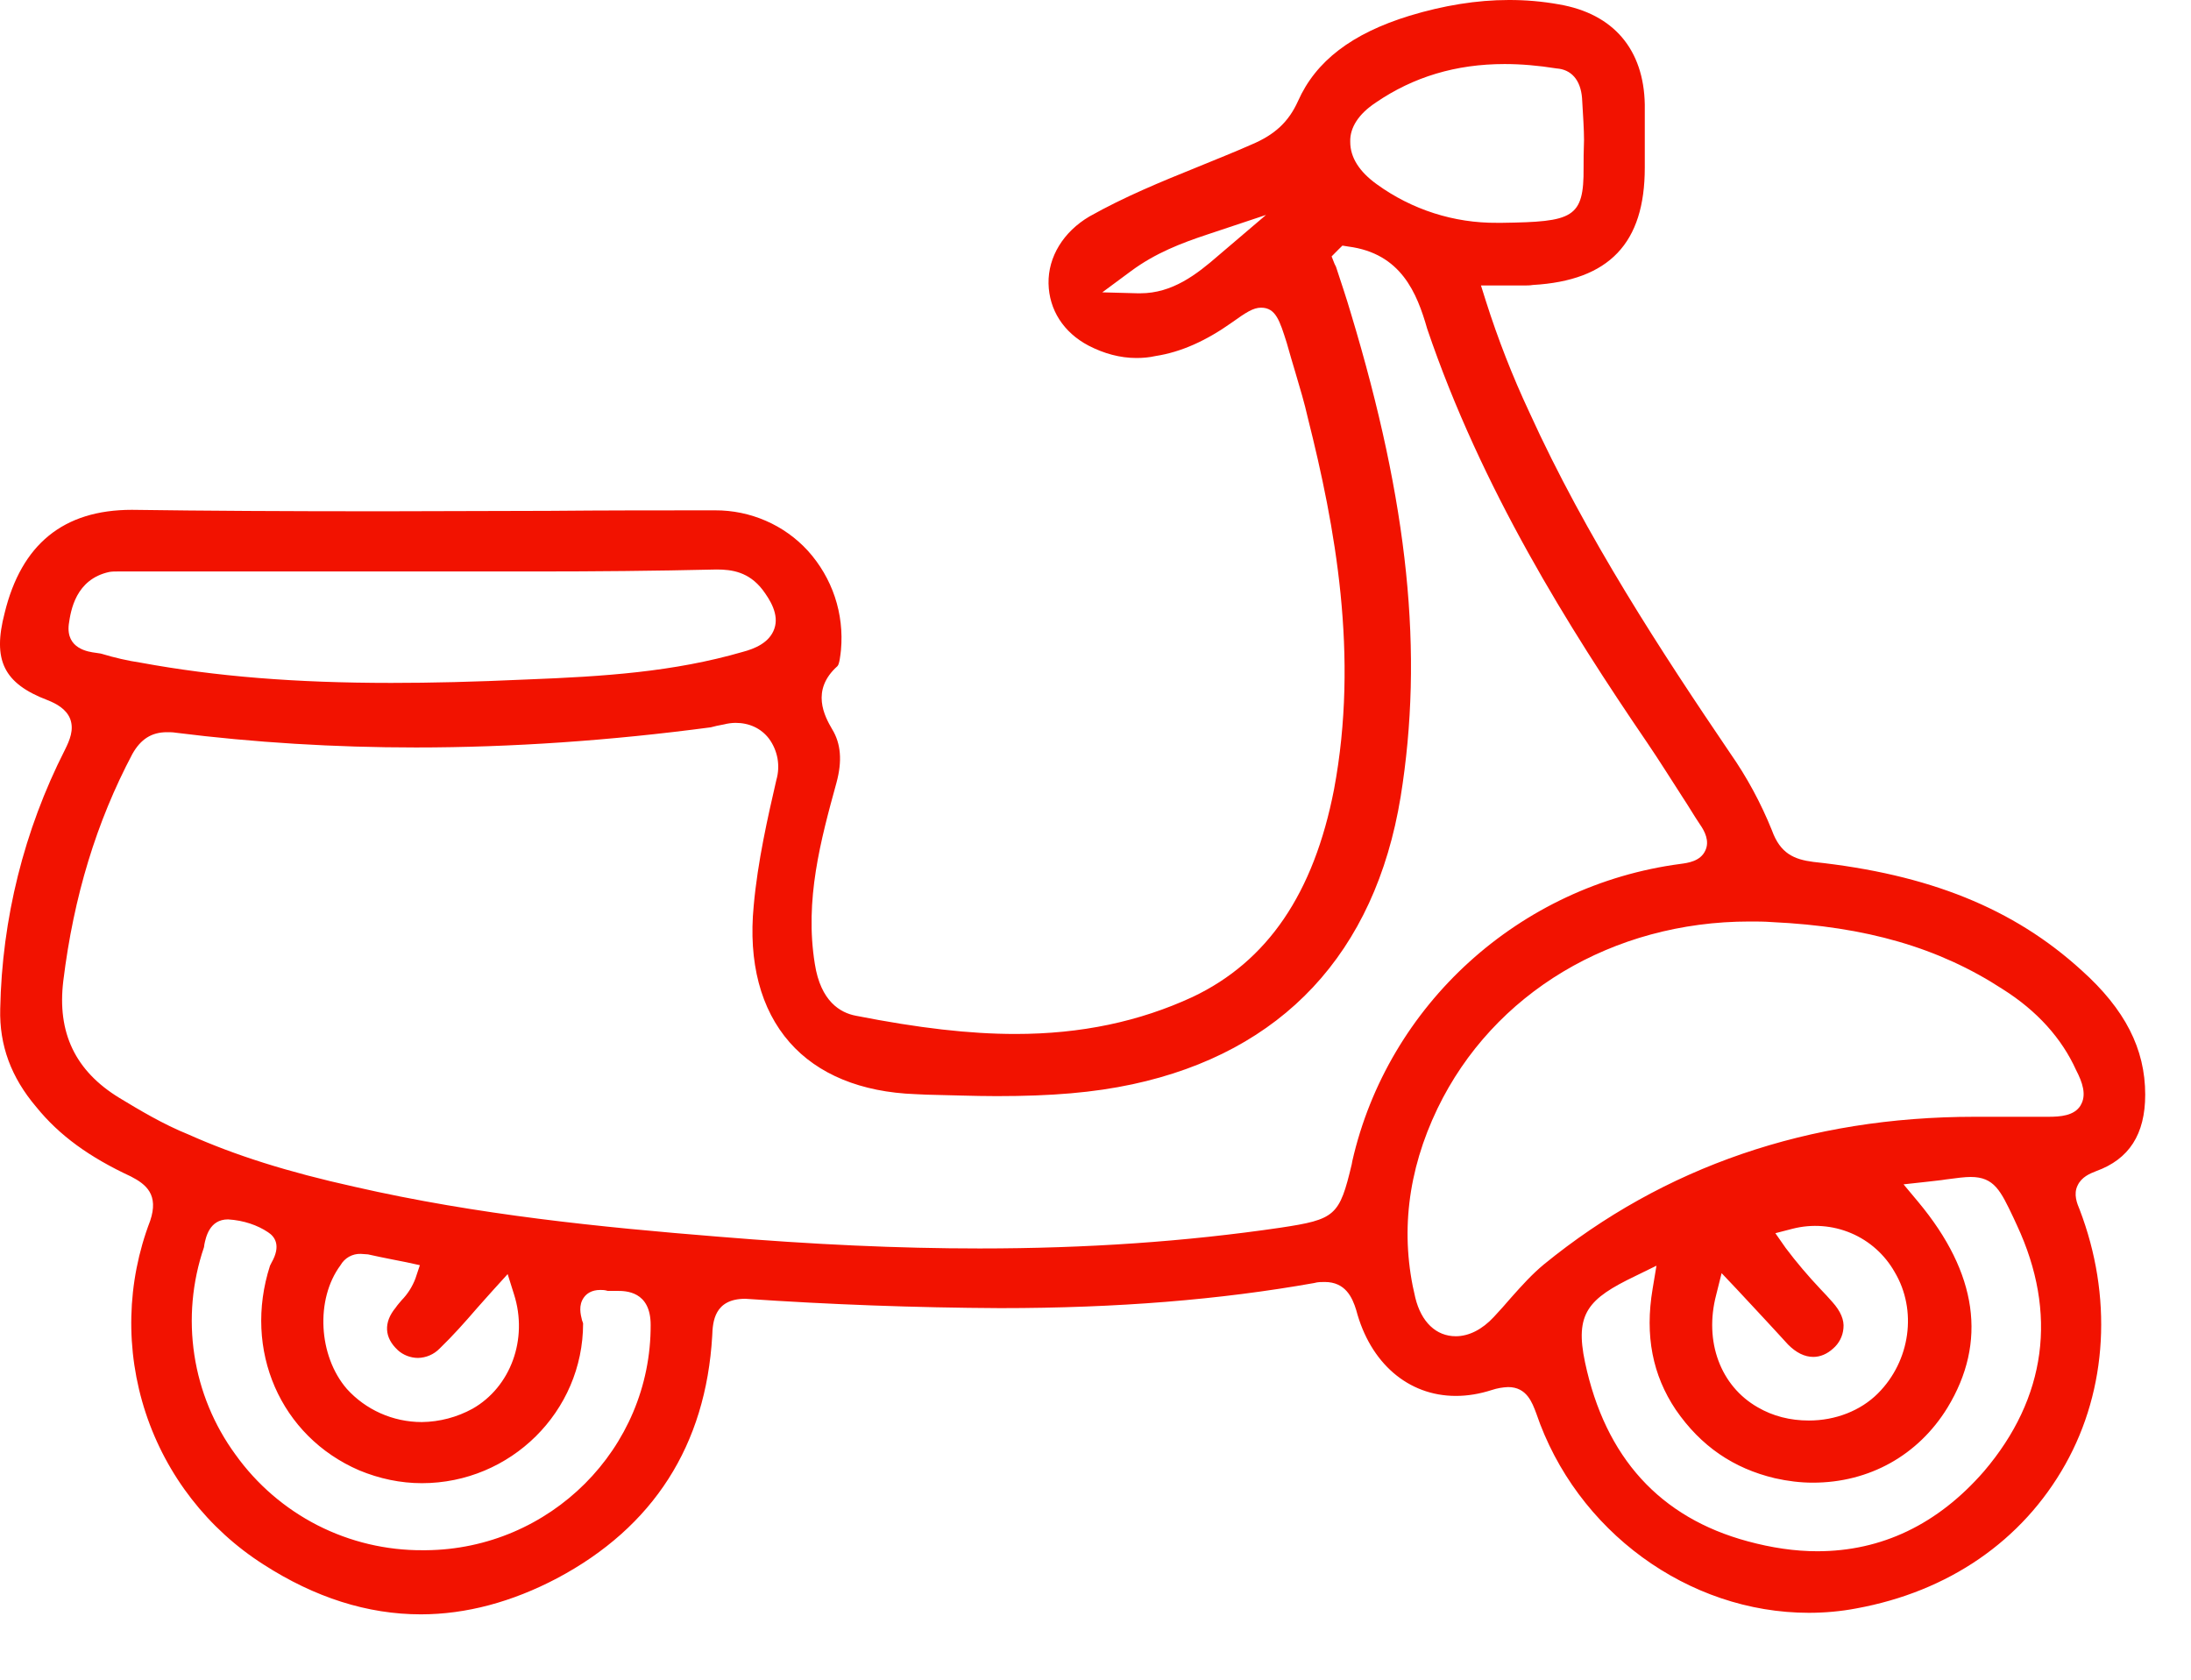
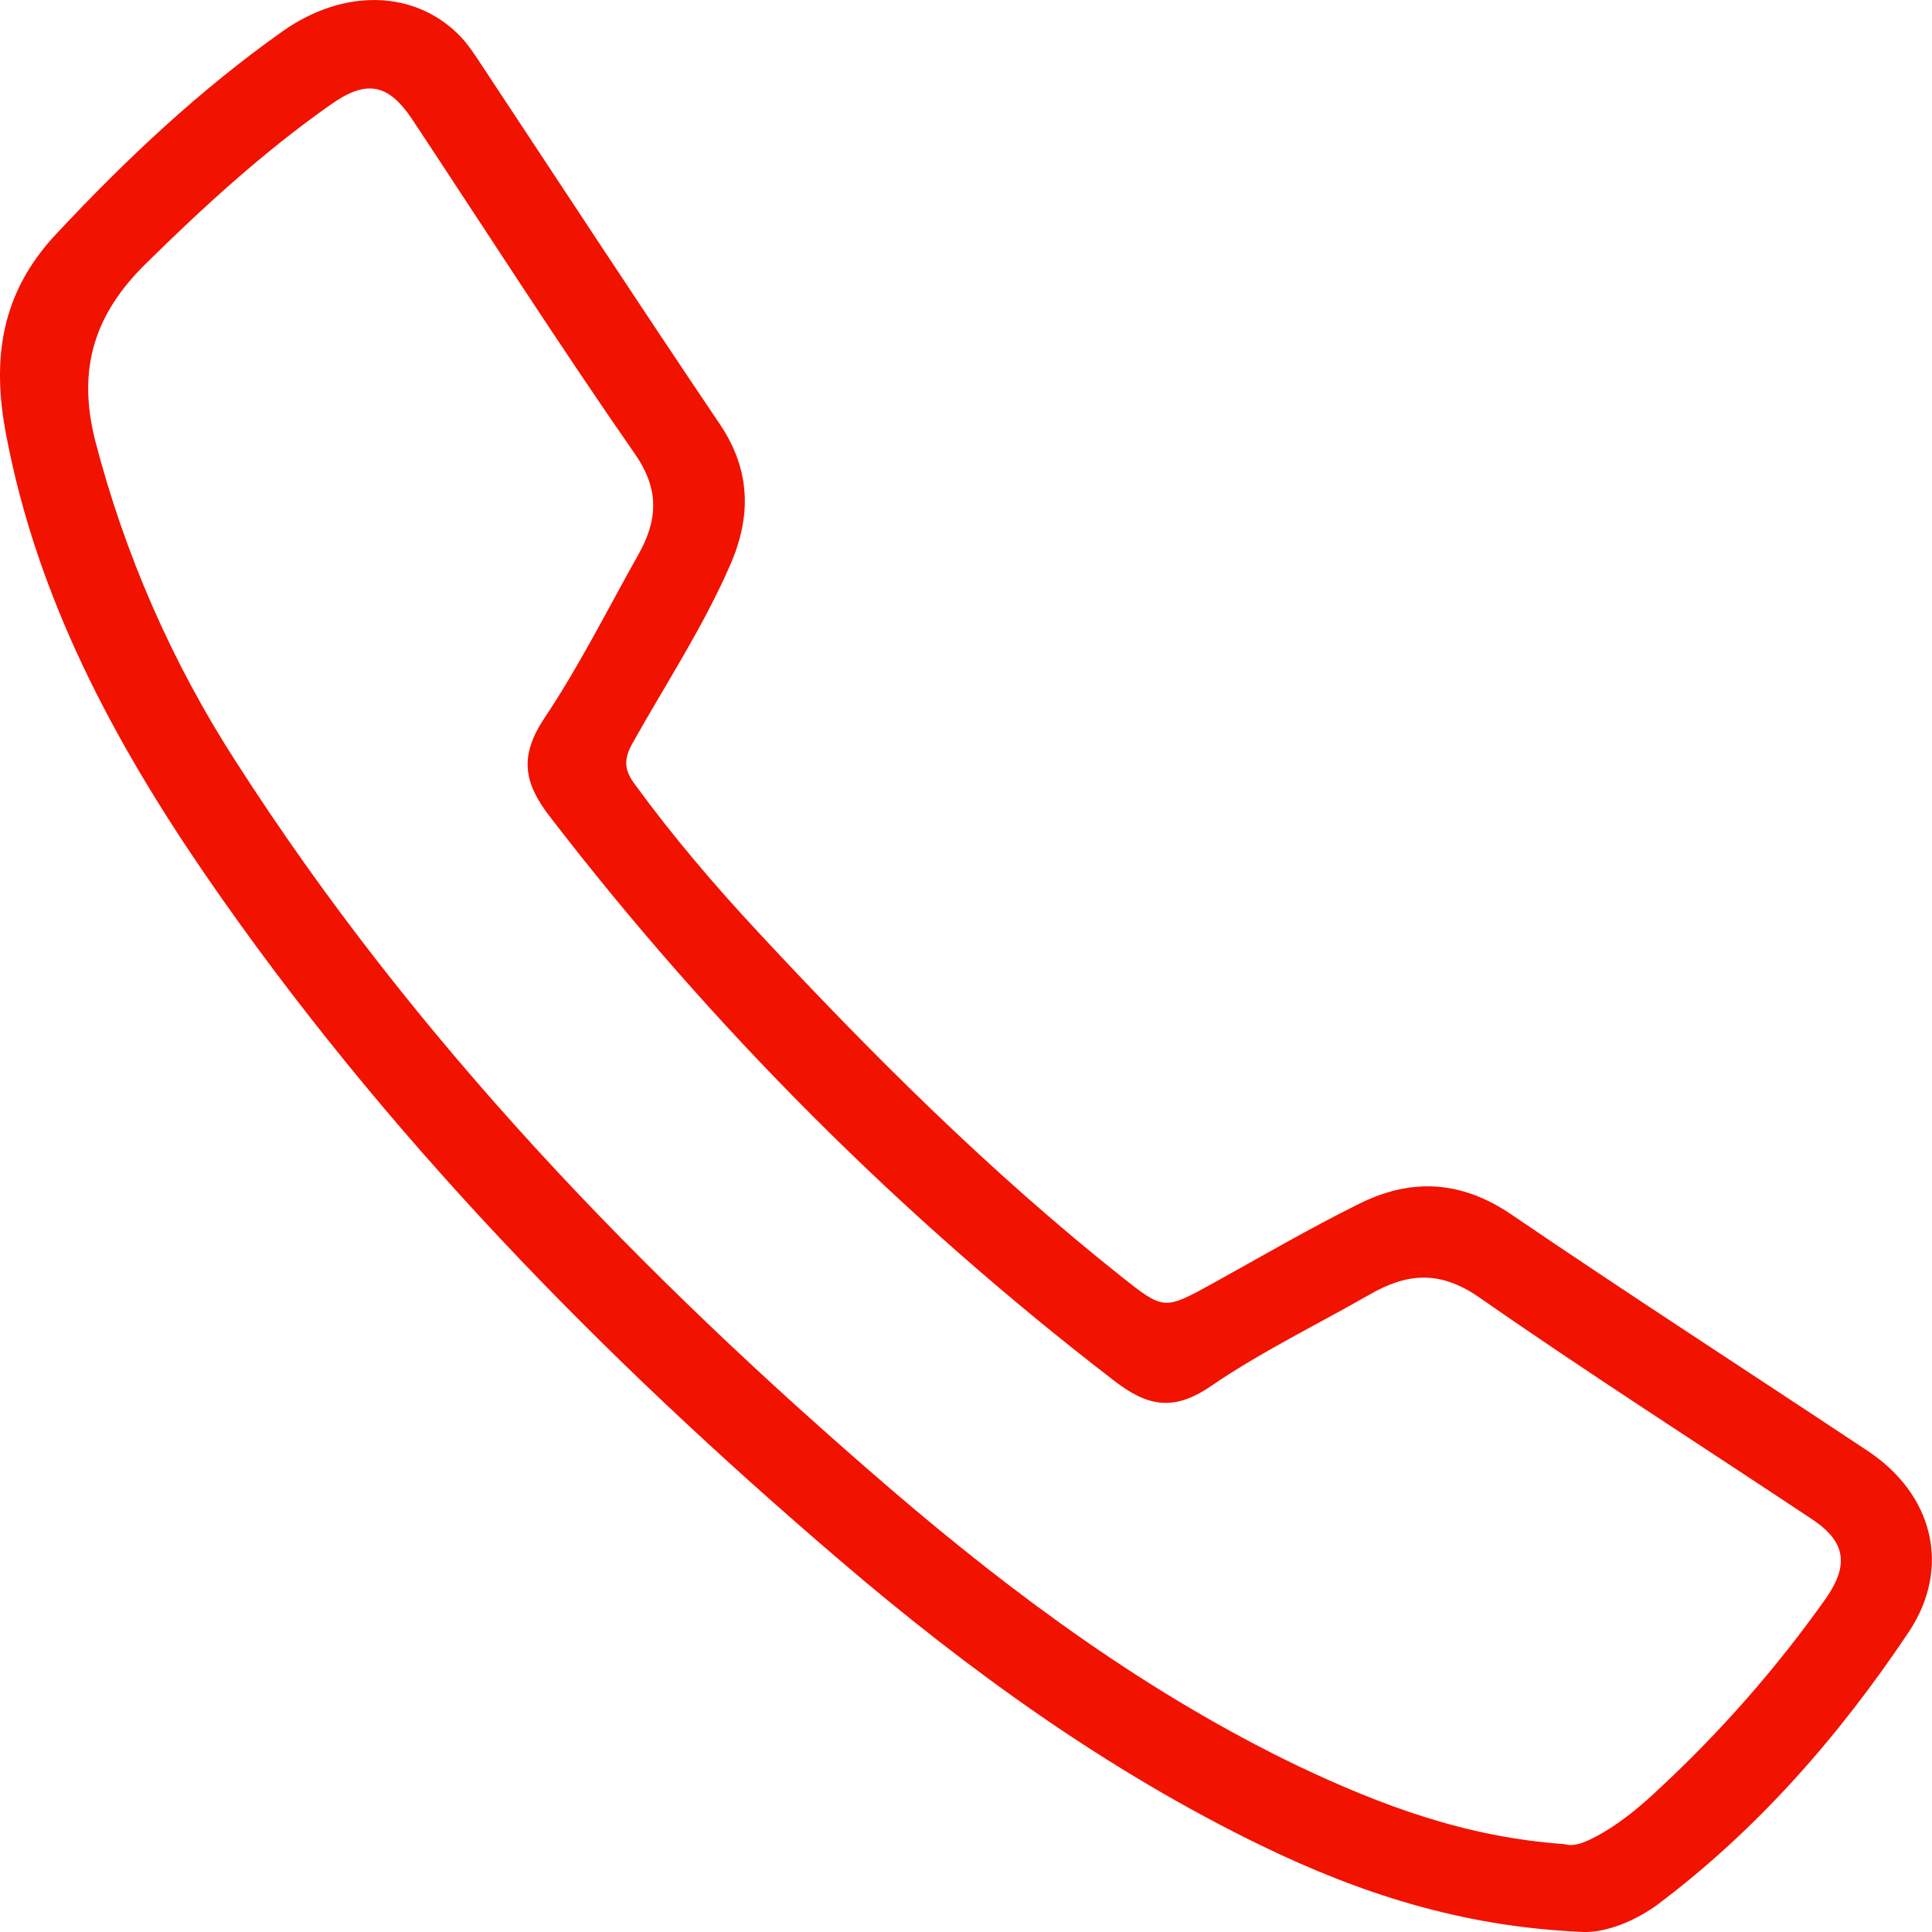
- <svg xmlns="http://www.w3.org/2000/svg" width="30" height="23" viewBox="0 0 30 23" fill="none">
-   <path d="M29.373 14.989C29.373 14.361 29.096 13.82 28.502 13.287C27.57 12.437 26.409 11.971 24.829 11.802C24.565 11.768 24.376 11.687 24.262 11.37C24.111 10.996 23.919 10.64 23.688 10.31C22.763 8.946 21.716 7.352 20.94 5.644C20.709 5.151 20.511 4.644 20.346 4.125L20.278 3.909H20.86C20.907 3.909 20.948 3.909 20.988 3.902C22.035 3.842 22.521 3.329 22.521 2.296V1.43C22.507 0.68 22.095 0.188 21.346 0.06C21.118 0.019 20.887 -0.001 20.656 2.3802e-05C20.224 2.3802e-05 19.766 0.074 19.299 0.216C18.509 0.459 18.016 0.837 17.773 1.384C17.645 1.668 17.456 1.844 17.139 1.978C16.896 2.086 16.653 2.181 16.409 2.282C15.889 2.492 15.397 2.694 14.917 2.964C14.56 3.174 14.35 3.518 14.357 3.882C14.364 4.24 14.56 4.551 14.904 4.732C15.114 4.841 15.336 4.902 15.559 4.902C15.647 4.902 15.734 4.895 15.822 4.875C16.173 4.821 16.517 4.665 16.869 4.415C17.058 4.28 17.159 4.213 17.267 4.213C17.47 4.213 17.523 4.395 17.618 4.693C17.658 4.834 17.699 4.976 17.74 5.111C17.8 5.314 17.861 5.516 17.908 5.725C18.28 7.204 18.61 8.973 18.266 10.809C17.989 12.234 17.355 13.166 16.328 13.652C15.599 13.989 14.803 14.158 13.905 14.158C13.277 14.158 12.581 14.078 11.717 13.908C11.507 13.868 11.237 13.713 11.157 13.199C11.015 12.322 11.237 11.505 11.454 10.715C11.534 10.418 11.514 10.181 11.394 9.985C11.292 9.81 11.096 9.452 11.467 9.121C11.494 9.094 11.507 8.973 11.515 8.899C11.537 8.654 11.509 8.407 11.431 8.173C11.353 7.94 11.227 7.725 11.062 7.542C10.901 7.366 10.705 7.226 10.486 7.131C10.268 7.036 10.031 6.987 9.793 6.988C9.037 6.988 8.281 6.988 7.518 6.995C6.755 6.995 5.998 7.001 5.236 7.001C3.899 7.001 2.812 6.995 1.806 6.981C0.867 6.981 0.293 7.454 0.064 8.392C-0.105 9.04 0.05 9.358 0.651 9.587C0.773 9.635 0.908 9.709 0.961 9.844C1.016 9.992 0.955 10.134 0.888 10.269C0.329 11.369 0.027 12.581 0.003 13.814C-0.01 14.314 0.152 14.752 0.496 15.157C0.813 15.549 1.226 15.846 1.792 16.109C2.002 16.217 2.177 16.359 2.056 16.717C1.733 17.56 1.712 18.489 1.995 19.347C2.278 20.204 2.848 20.938 3.609 21.423C4.311 21.875 5.033 22.105 5.762 22.105C6.383 22.105 7.012 21.935 7.626 21.612C8.949 20.91 9.665 19.789 9.752 18.29C9.759 18.101 9.779 17.784 10.205 17.784C11.367 17.863 12.531 17.906 13.695 17.912C15.302 17.912 16.707 17.797 17.996 17.568C18.043 17.554 18.091 17.554 18.138 17.554C18.422 17.554 18.516 17.764 18.57 17.939C18.76 18.661 19.279 19.114 19.934 19.114C20.096 19.114 20.258 19.087 20.427 19.033C20.499 19.009 20.574 18.996 20.65 18.993C20.906 18.993 20.98 19.208 21.034 19.35C21.581 20.964 23.114 22.084 24.768 22.084C24.984 22.084 25.207 22.064 25.416 22.024C26.679 21.794 27.691 21.099 28.279 20.052C28.859 19.019 28.927 17.743 28.475 16.562C28.441 16.481 28.387 16.352 28.448 16.231C28.502 16.116 28.616 16.069 28.704 16.035C29.15 15.873 29.373 15.535 29.373 14.989ZM16.686 3.496C16.383 3.76 16.052 4.016 15.613 4.016H15.579L15.093 4.003L15.485 3.713C15.822 3.463 16.18 3.328 16.525 3.213L17.335 2.943L16.686 3.496ZM18.84 1.403C19.353 1.053 19.934 0.877 20.602 0.877C20.825 0.877 21.062 0.897 21.312 0.937C21.514 0.951 21.642 1.093 21.662 1.343C21.676 1.573 21.689 1.781 21.689 1.916C21.683 2.072 21.683 2.193 21.683 2.295C21.689 2.99 21.534 3.037 20.569 3.051H20.5C19.909 3.056 19.332 2.871 18.853 2.524C18.609 2.349 18.488 2.153 18.488 1.944C18.481 1.748 18.603 1.559 18.839 1.404L18.84 1.403ZM0.942 8.548C0.969 8.358 1.036 7.933 1.495 7.832C1.535 7.825 1.576 7.825 1.617 7.825H7.389C8.112 7.825 8.963 7.818 9.813 7.798C10.023 7.798 10.253 7.832 10.441 8.075C10.542 8.21 10.671 8.412 10.603 8.608C10.536 8.804 10.326 8.885 10.171 8.926C9.219 9.202 8.267 9.263 7.214 9.304C6.491 9.337 5.904 9.351 5.357 9.351C4.047 9.351 2.954 9.263 1.927 9.074C1.747 9.047 1.569 9.006 1.394 8.953C1.374 8.946 1.347 8.946 1.313 8.939C1.212 8.926 0.901 8.885 0.942 8.548ZM5.83 21.227H5.79C5.289 21.23 4.794 21.113 4.347 20.885C3.901 20.657 3.516 20.325 3.224 19.917C2.929 19.514 2.736 19.046 2.661 18.552C2.586 18.058 2.631 17.554 2.792 17.081C2.792 17.075 2.798 17.061 2.798 17.041C2.818 16.946 2.866 16.697 3.122 16.697C3.338 16.71 3.527 16.777 3.669 16.872C3.764 16.933 3.852 17.055 3.717 17.291L3.697 17.331C3.325 18.486 3.838 19.667 4.918 20.133C5.195 20.248 5.485 20.309 5.776 20.309C6.991 20.309 7.984 19.329 7.984 18.121C7.984 18.115 7.977 18.101 7.97 18.081C7.95 18 7.916 17.871 7.997 17.763C8.031 17.716 8.098 17.663 8.22 17.663C8.247 17.663 8.28 17.663 8.321 17.676H8.449C8.564 17.676 8.909 17.676 8.909 18.142C8.915 19.836 7.531 21.214 5.829 21.227H5.83ZM5.445 18.486C5.521 18.555 5.62 18.593 5.722 18.594C5.834 18.592 5.941 18.546 6.019 18.466C6.201 18.29 6.363 18.108 6.532 17.912C6.606 17.831 6.68 17.743 6.755 17.662L6.951 17.446L7.038 17.723C7.234 18.337 6.991 18.993 6.471 19.289C6.258 19.406 6.019 19.469 5.776 19.472C5.377 19.472 5.006 19.302 4.75 19.019C4.358 18.567 4.317 17.79 4.662 17.325C4.69 17.276 4.73 17.236 4.779 17.208C4.828 17.181 4.883 17.167 4.939 17.169C4.972 17.169 5.006 17.176 5.039 17.176C5.161 17.203 5.256 17.223 5.364 17.244L5.566 17.284L5.749 17.324L5.688 17.507C5.646 17.618 5.582 17.719 5.499 17.804C5.472 17.838 5.445 17.864 5.418 17.905C5.249 18.108 5.263 18.317 5.445 18.485V18.486ZM18.516 15.9L18.509 15.94C18.34 16.65 18.286 16.697 17.53 16.811C16.234 17.001 14.884 17.095 13.412 17.095C12.305 17.095 11.13 17.041 9.827 16.933C8.24 16.805 6.539 16.636 4.857 16.251C3.939 16.048 3.217 15.819 2.582 15.535C2.232 15.394 1.907 15.198 1.637 15.035C1.029 14.665 0.78 14.138 0.867 13.429C1.009 12.274 1.32 11.255 1.813 10.323C1.927 10.121 2.076 10.026 2.285 10.026C2.325 10.026 2.366 10.026 2.407 10.033C3.48 10.168 4.587 10.235 5.695 10.235C7.005 10.235 8.362 10.141 9.732 9.959L9.813 9.939L9.914 9.919C9.965 9.906 10.017 9.899 10.07 9.898C10.259 9.898 10.42 9.972 10.529 10.114C10.588 10.194 10.628 10.287 10.646 10.386C10.663 10.484 10.658 10.585 10.63 10.681C10.515 11.181 10.374 11.795 10.32 12.403C10.245 13.173 10.414 13.82 10.812 14.273C11.197 14.712 11.792 14.955 12.534 14.982L12.683 14.989C13.007 14.995 13.324 15.009 13.648 15.009C14.404 15.009 14.971 14.961 15.505 14.847C17.557 14.407 18.827 13.051 19.178 10.911C19.495 8.946 19.286 6.901 18.496 4.287C18.435 4.078 18.361 3.862 18.293 3.653L18.273 3.613L18.233 3.511L18.32 3.423L18.381 3.363L18.462 3.376C19.184 3.47 19.401 4.01 19.542 4.503C20.285 6.691 21.48 8.595 22.553 10.168C22.723 10.418 22.878 10.668 23.04 10.918C23.12 11.038 23.195 11.168 23.276 11.288C23.343 11.383 23.411 11.518 23.35 11.646C23.283 11.795 23.107 11.816 23.013 11.829C20.805 12.119 19.003 13.759 18.516 15.9ZM27.165 20.147C26.53 20.876 25.761 21.241 24.883 21.241C24.573 21.241 24.255 21.193 23.931 21.105C22.729 20.781 21.98 19.958 21.703 18.655C21.561 17.986 21.743 17.784 22.391 17.473L22.681 17.331L22.628 17.649C22.52 18.29 22.628 18.83 22.945 19.303C23.289 19.803 23.735 20.106 24.302 20.241C24.478 20.281 24.653 20.302 24.822 20.302C25.598 20.302 26.267 19.924 26.665 19.276C27.212 18.378 27.077 17.433 26.267 16.46L26.064 16.217L26.374 16.183C26.476 16.17 26.571 16.163 26.644 16.15C26.794 16.13 26.902 16.116 26.983 16.116C27.307 16.116 27.394 16.306 27.57 16.676L27.617 16.778C28.177 17.98 28.022 19.141 27.165 20.147ZM25.092 17.831C25.038 17.771 24.984 17.709 24.93 17.655C24.76 17.475 24.599 17.286 24.45 17.088L24.309 16.886L24.545 16.825C24.811 16.757 25.092 16.778 25.345 16.885C25.598 16.992 25.808 17.18 25.943 17.419C26.253 17.939 26.159 18.634 25.713 19.08C25.477 19.316 25.133 19.451 24.768 19.451C24.511 19.451 24.275 19.391 24.066 19.269C23.559 18.979 23.33 18.371 23.499 17.729L23.573 17.433L23.783 17.655C23.917 17.797 24.046 17.939 24.173 18.074C24.282 18.189 24.383 18.304 24.484 18.412C24.592 18.52 24.707 18.58 24.829 18.58C24.923 18.58 25.018 18.54 25.099 18.466C25.181 18.396 25.232 18.296 25.241 18.189C25.254 18.074 25.201 17.953 25.092 17.831ZM28.488 15.137C28.4 15.279 28.211 15.292 28.043 15.292H27.035C24.767 15.292 22.782 15.974 21.141 17.312C20.979 17.446 20.838 17.602 20.689 17.77C20.615 17.858 20.534 17.946 20.453 18.034C20.297 18.202 20.115 18.297 19.933 18.297C19.663 18.297 19.46 18.101 19.379 17.77C19.169 16.906 19.271 16.035 19.683 15.178C20.446 13.598 22.08 12.618 23.957 12.618C24.058 12.618 24.159 12.618 24.261 12.626C25.551 12.686 26.549 12.976 27.421 13.544C27.893 13.841 28.231 14.219 28.426 14.651C28.514 14.82 28.575 14.995 28.487 15.137H28.488Z" fill="#F21200" />
+ <svg xmlns="http://www.w3.org/2000/svg" width="20" height="20" viewBox="0 0 20 20" fill="none">
+   <path d="M16.339 19.997C15.113 19.94 14.065 19.593 13.064 19.109C11.466 18.333 10.034 17.299 8.69 16.149C6.228 14.043 3.973 11.741 2.13 9.062C1.173 7.667 0.384 6.192 0.064 4.504C-0.086 3.724 0.004 3.034 0.586 2.418C1.305 1.648 2.066 0.933 2.921 0.327C3.569 -0.133 4.311 -0.101 4.772 0.383C4.829 0.444 4.88 0.515 4.927 0.585C5.767 1.854 6.599 3.127 7.449 4.387C7.774 4.866 7.779 5.35 7.557 5.853C7.276 6.497 6.89 7.083 6.547 7.695C6.453 7.864 6.463 7.972 6.571 8.118C6.965 8.658 7.398 9.166 7.853 9.654C9.028 10.918 10.25 12.135 11.603 13.211C12.049 13.564 12.049 13.564 12.552 13.287C13.055 13.009 13.552 12.718 14.065 12.464C14.6 12.196 15.117 12.215 15.639 12.568C16.86 13.399 18.105 14.203 19.336 15.021C20.008 15.467 20.206 16.223 19.759 16.895C19.036 17.976 18.185 18.949 17.142 19.729C16.874 19.917 16.574 20.02 16.339 19.997ZM16.193 19.09C16.311 19.127 16.452 19.052 16.593 18.972C16.809 18.845 16.992 18.69 17.17 18.522C17.815 17.924 18.396 17.261 18.904 16.543C19.148 16.191 19.101 15.951 18.749 15.721C17.603 14.959 16.442 14.217 15.315 13.432C14.905 13.146 14.563 13.178 14.173 13.404C13.623 13.719 13.05 13.996 12.528 14.354C12.143 14.616 11.871 14.555 11.532 14.292C9.338 12.605 7.373 10.641 5.687 8.447C5.42 8.099 5.377 7.827 5.631 7.441C5.993 6.901 6.284 6.318 6.604 5.749C6.806 5.392 6.834 5.073 6.571 4.697C5.781 3.56 5.034 2.394 4.269 1.238C4.015 0.858 3.789 0.82 3.409 1.093C2.723 1.577 2.107 2.141 1.511 2.728C0.984 3.245 0.796 3.808 0.984 4.556C1.289 5.736 1.78 6.859 2.441 7.883C4.287 10.763 6.637 13.193 9.216 15.411C10.513 16.524 11.885 17.534 13.436 18.281C14.3 18.691 15.178 19.019 16.193 19.09Z" fill="#F21200" />
</svg>
